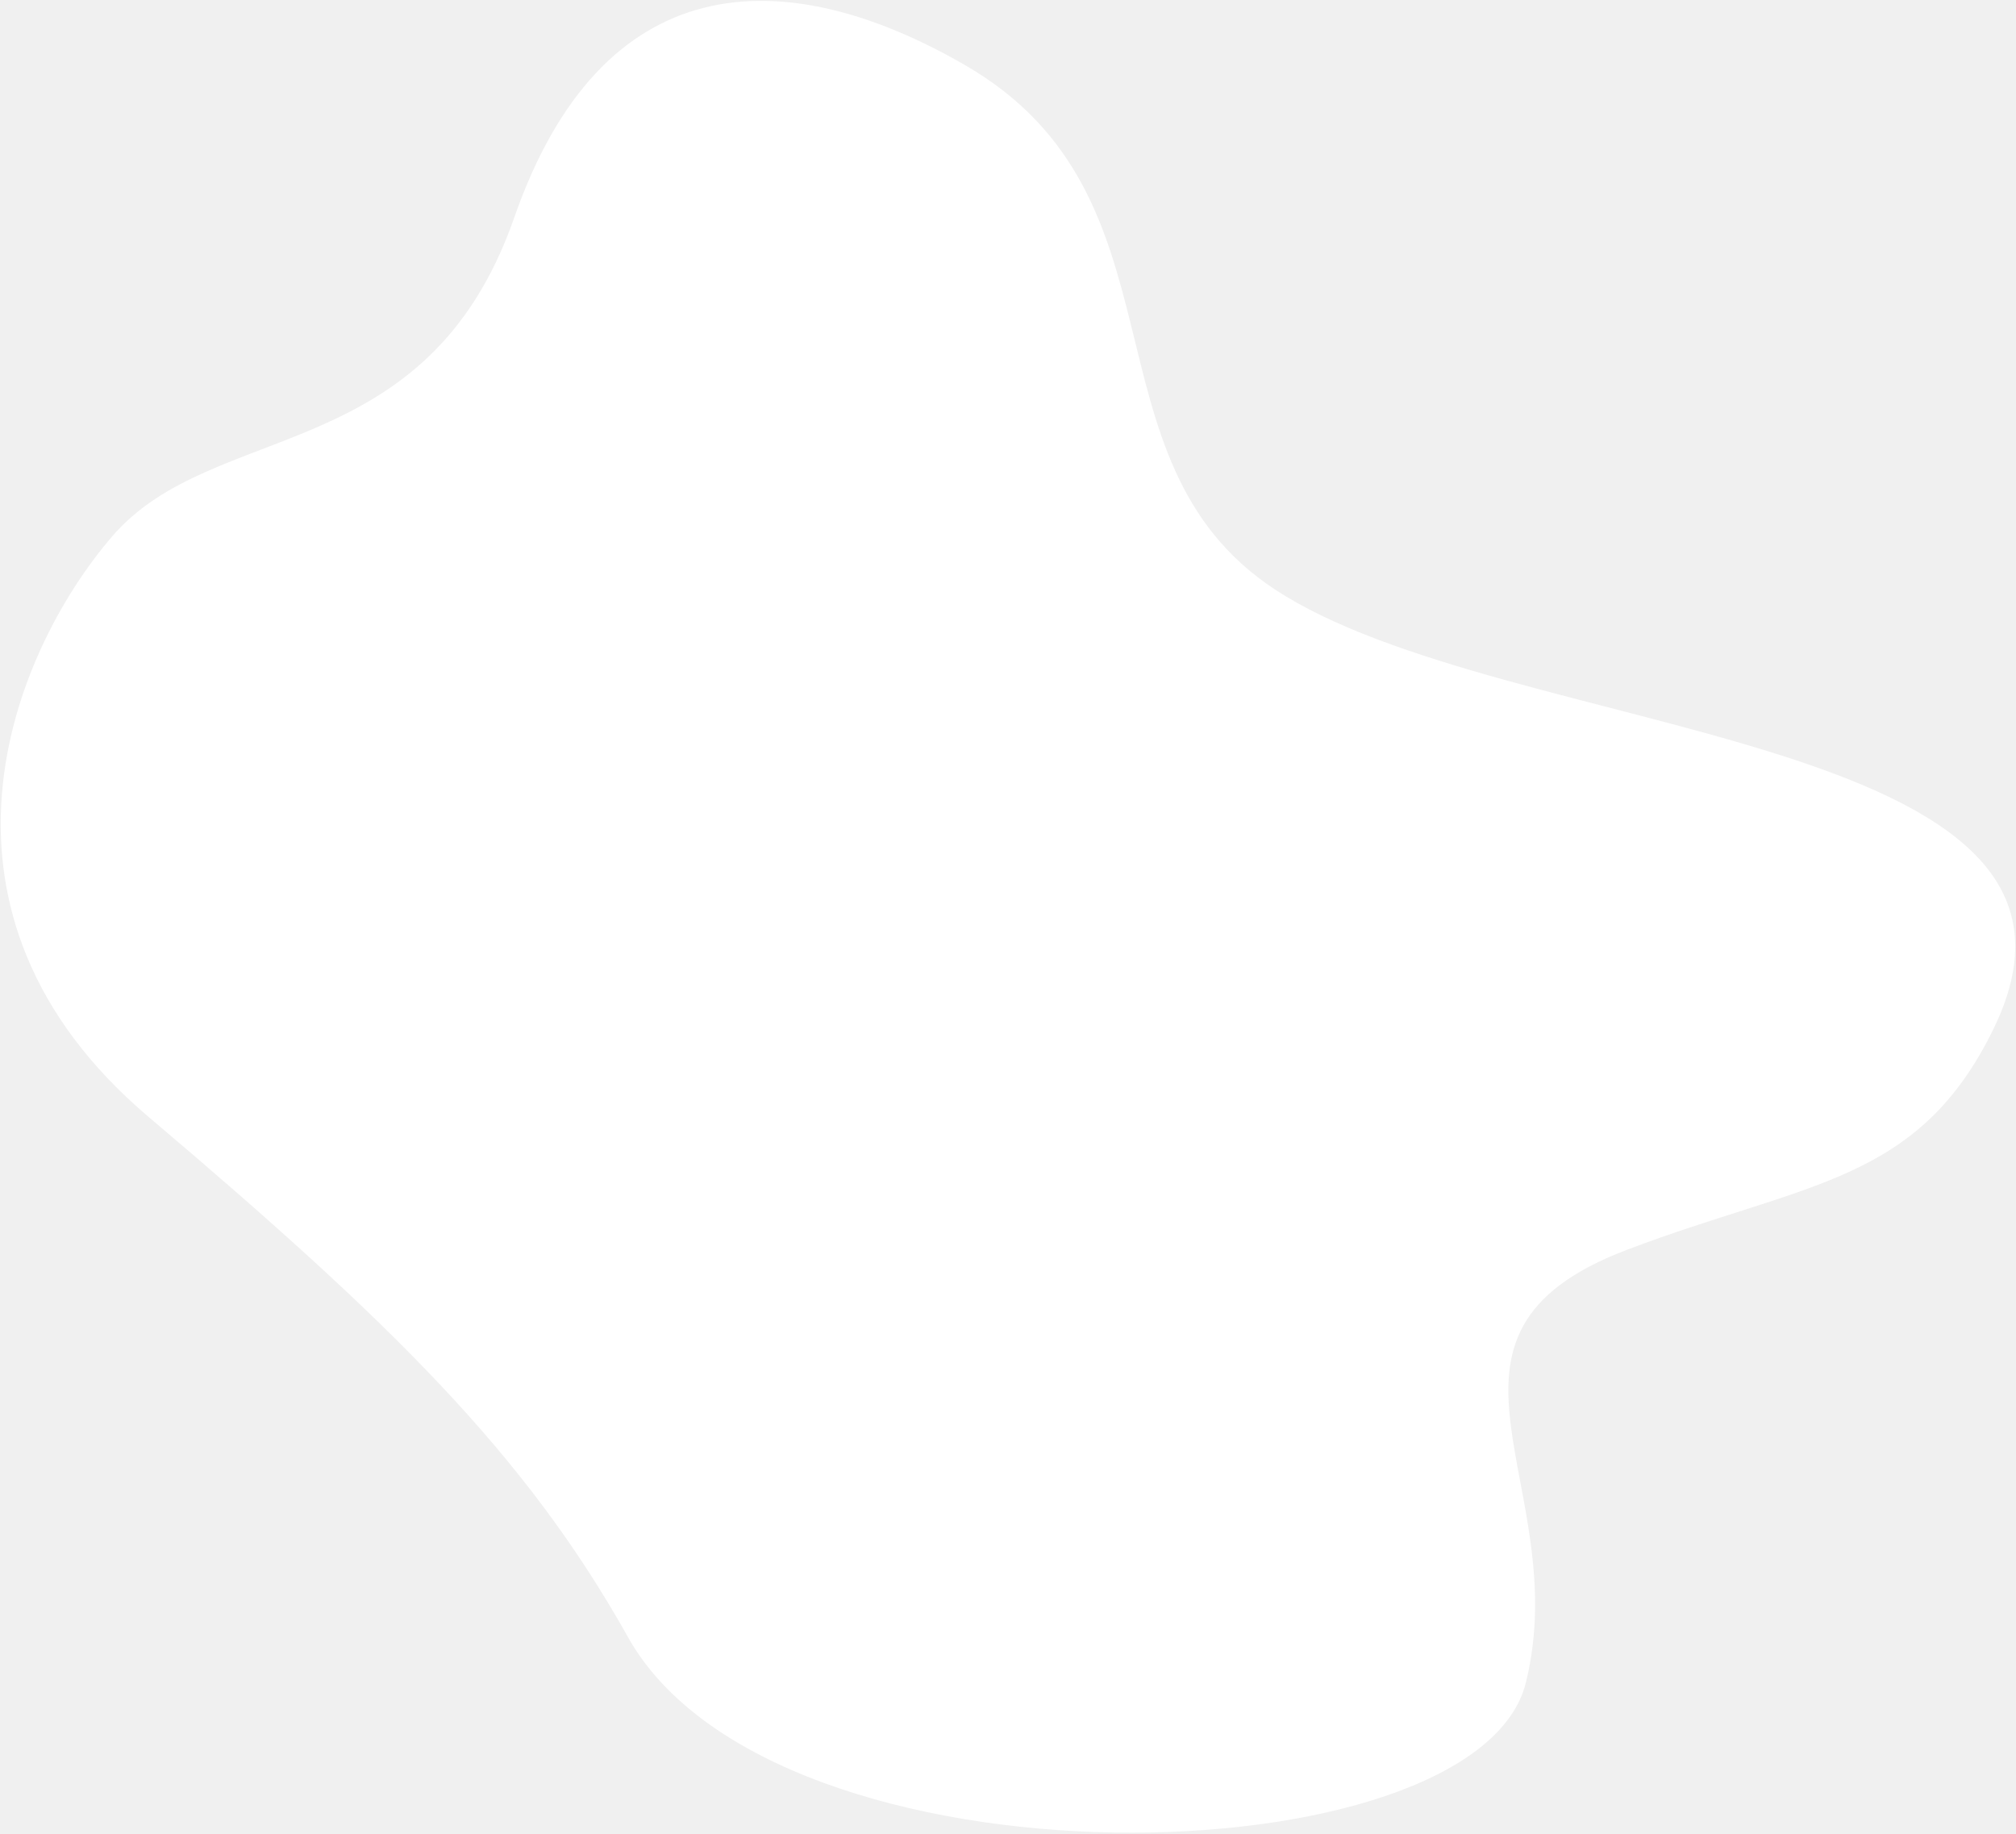
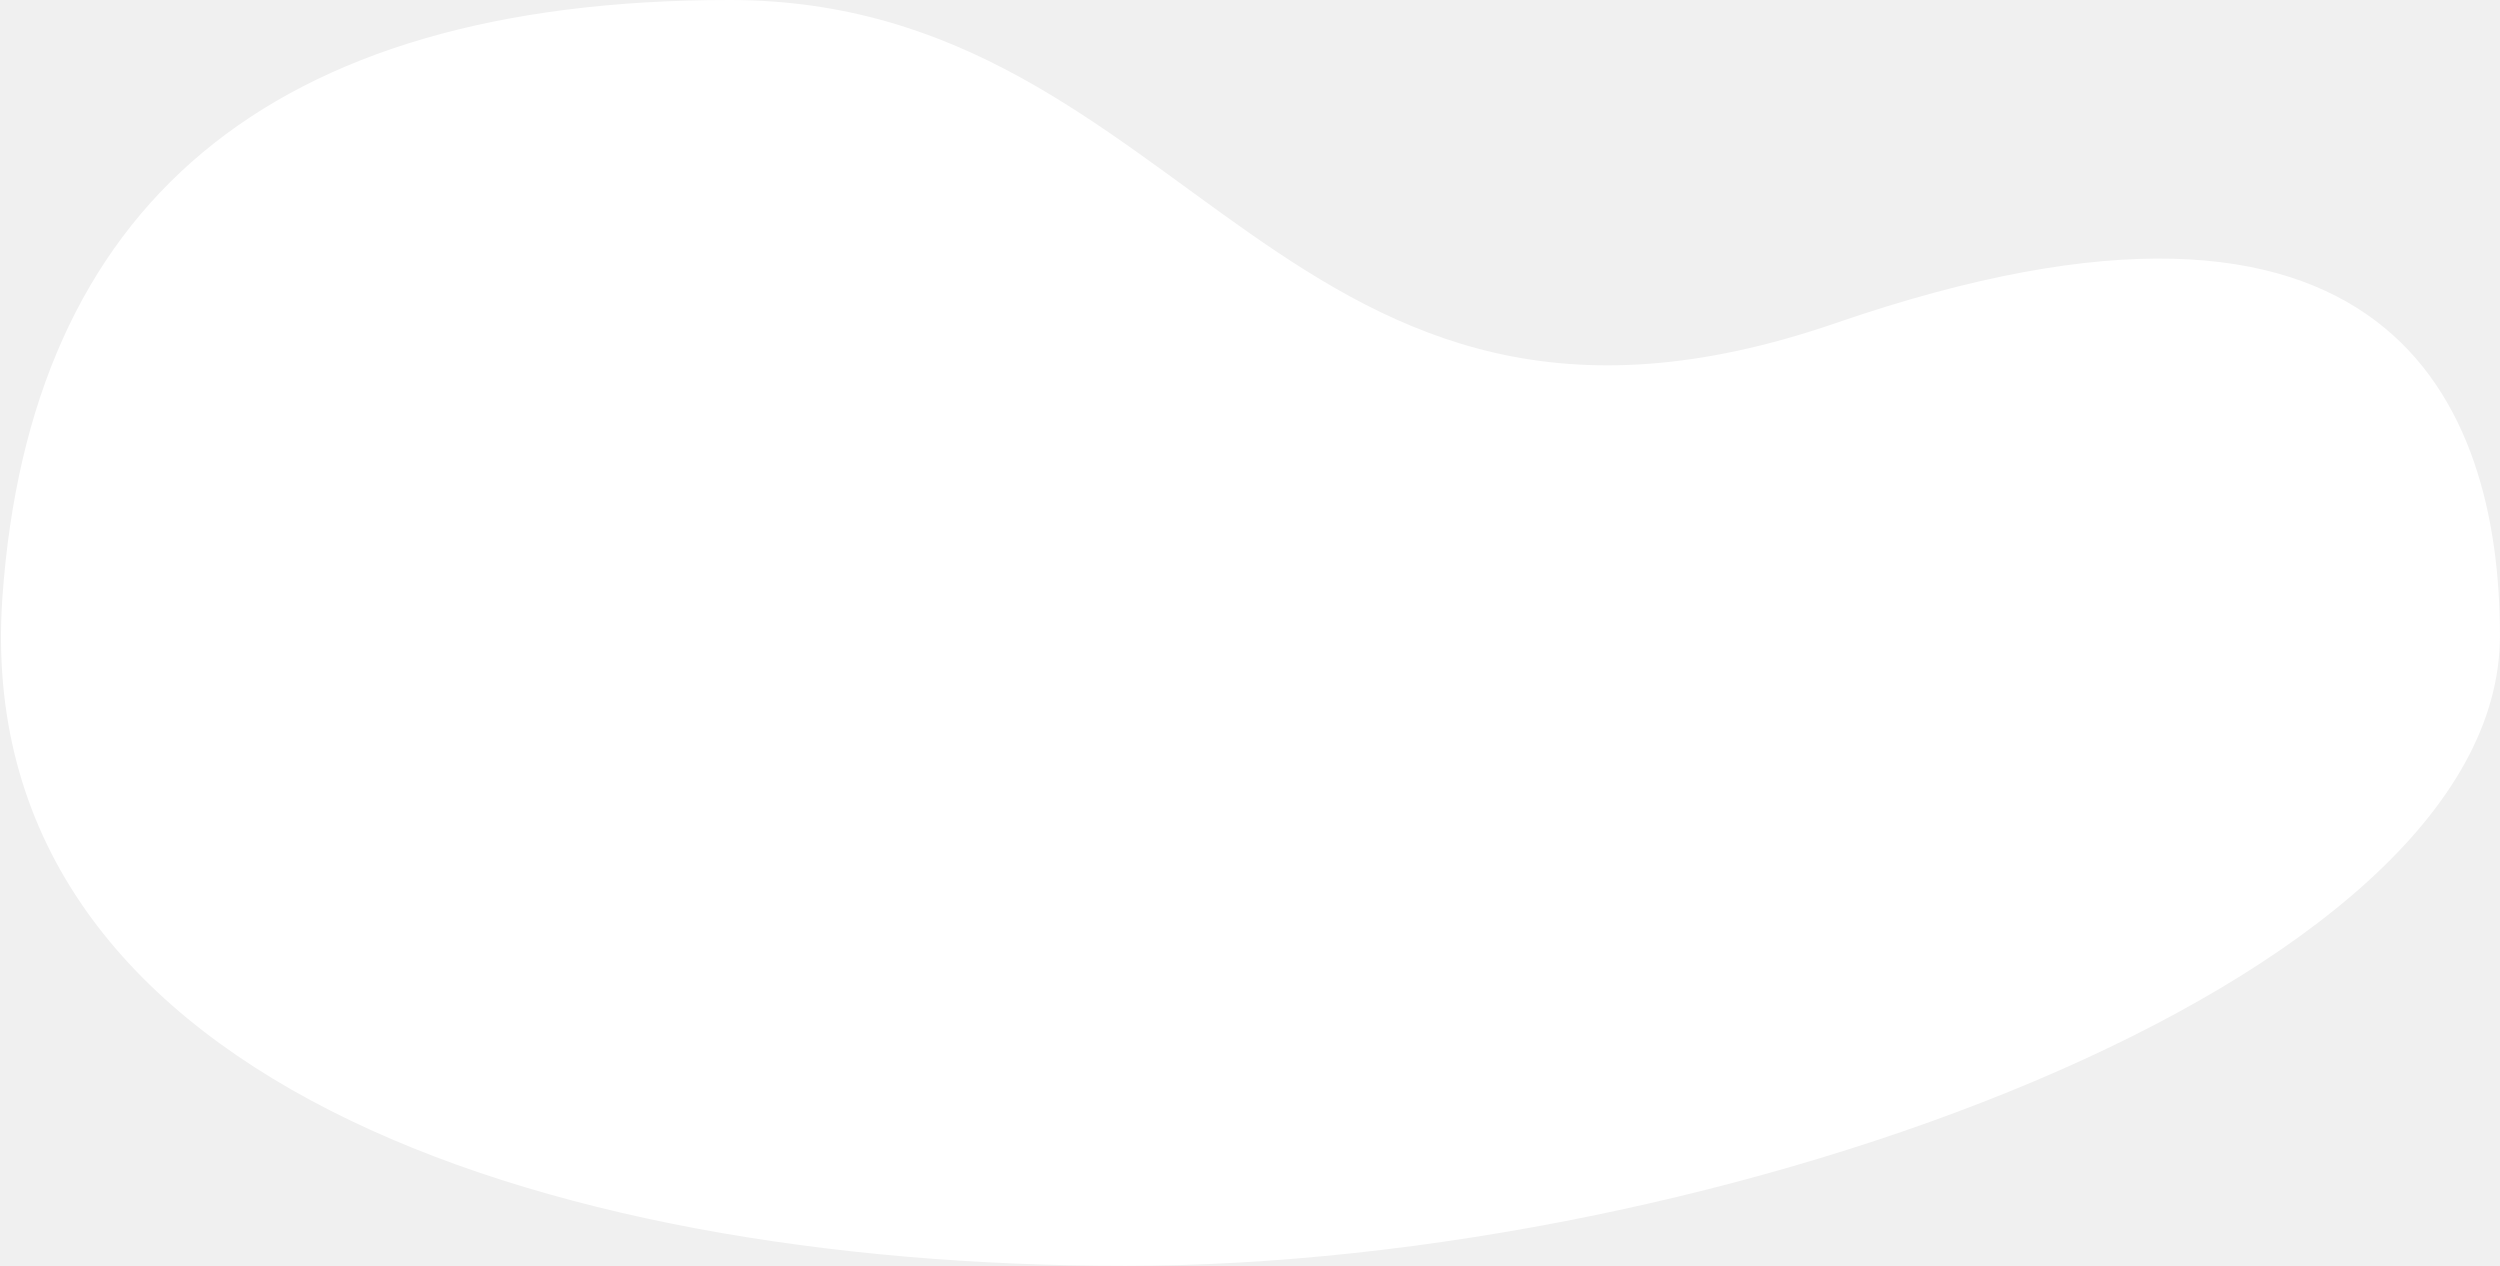
- <svg xmlns="http://www.w3.org/2000/svg" xmlns:xlink="http://www.w3.org/1999/xlink" width="1874" height="1704" viewBox="0 0 1874 1704">
-   <use xlink:href="#a" transform="rotate(-108.672 902.971 846.197)" fill="#FFF" />
+ <svg xmlns="http://www.w3.org/2000/svg" xmlns:xlink="http://www.w3.org/1999/xlink" width="1499" height="759" viewBox="0 0 1499 759" version="1.1">
+   <g id="Canvas" transform="translate(-13697 -2311)">
+     <g id="slide-2">
+       <use xlink:href="#path0_fill" transform="translate(13697.6 2311)" fill="#FFFFFF" />
+     </g>
+   </g>
  <defs>
-     <path id="a" d="M1649.21 1092.12c147.13-129.432 194.65-290.687 0-442.237-194.64-151.55-87.37-324.541-161.23-449.139C1414.11 76.147 1217.5-91.334 965.96 60.216c-251.542 151.55-408.417 231.458-600.454 267.279C90.428 378.806-101.629 1002.72 57.951 1104.67c159.58 101.95 343.012-5.1 351.126 218.09 6.492 178.56-28.261 276.11 85.694 388.57 220.599 217.71 398.161-345.03 600.989-502.71 172.58-134.18 369.55 45.3 553.45-116.5z" />
+     <path id="path0_fill" d="M 1498.36 381.181C 1498.36 589.844 1028.3 759 674.234 759C 320.167 759 -19.354 644.041 0.86 358C 17.36 124.5 159.157 -0 436.852 4.49975e-10C 714.546 0 768.853 307.852 1100.3 193.667C 1431.74 79.482 1498.36 241.441 1498.36 381.181Z" />
  </defs>
</svg>
